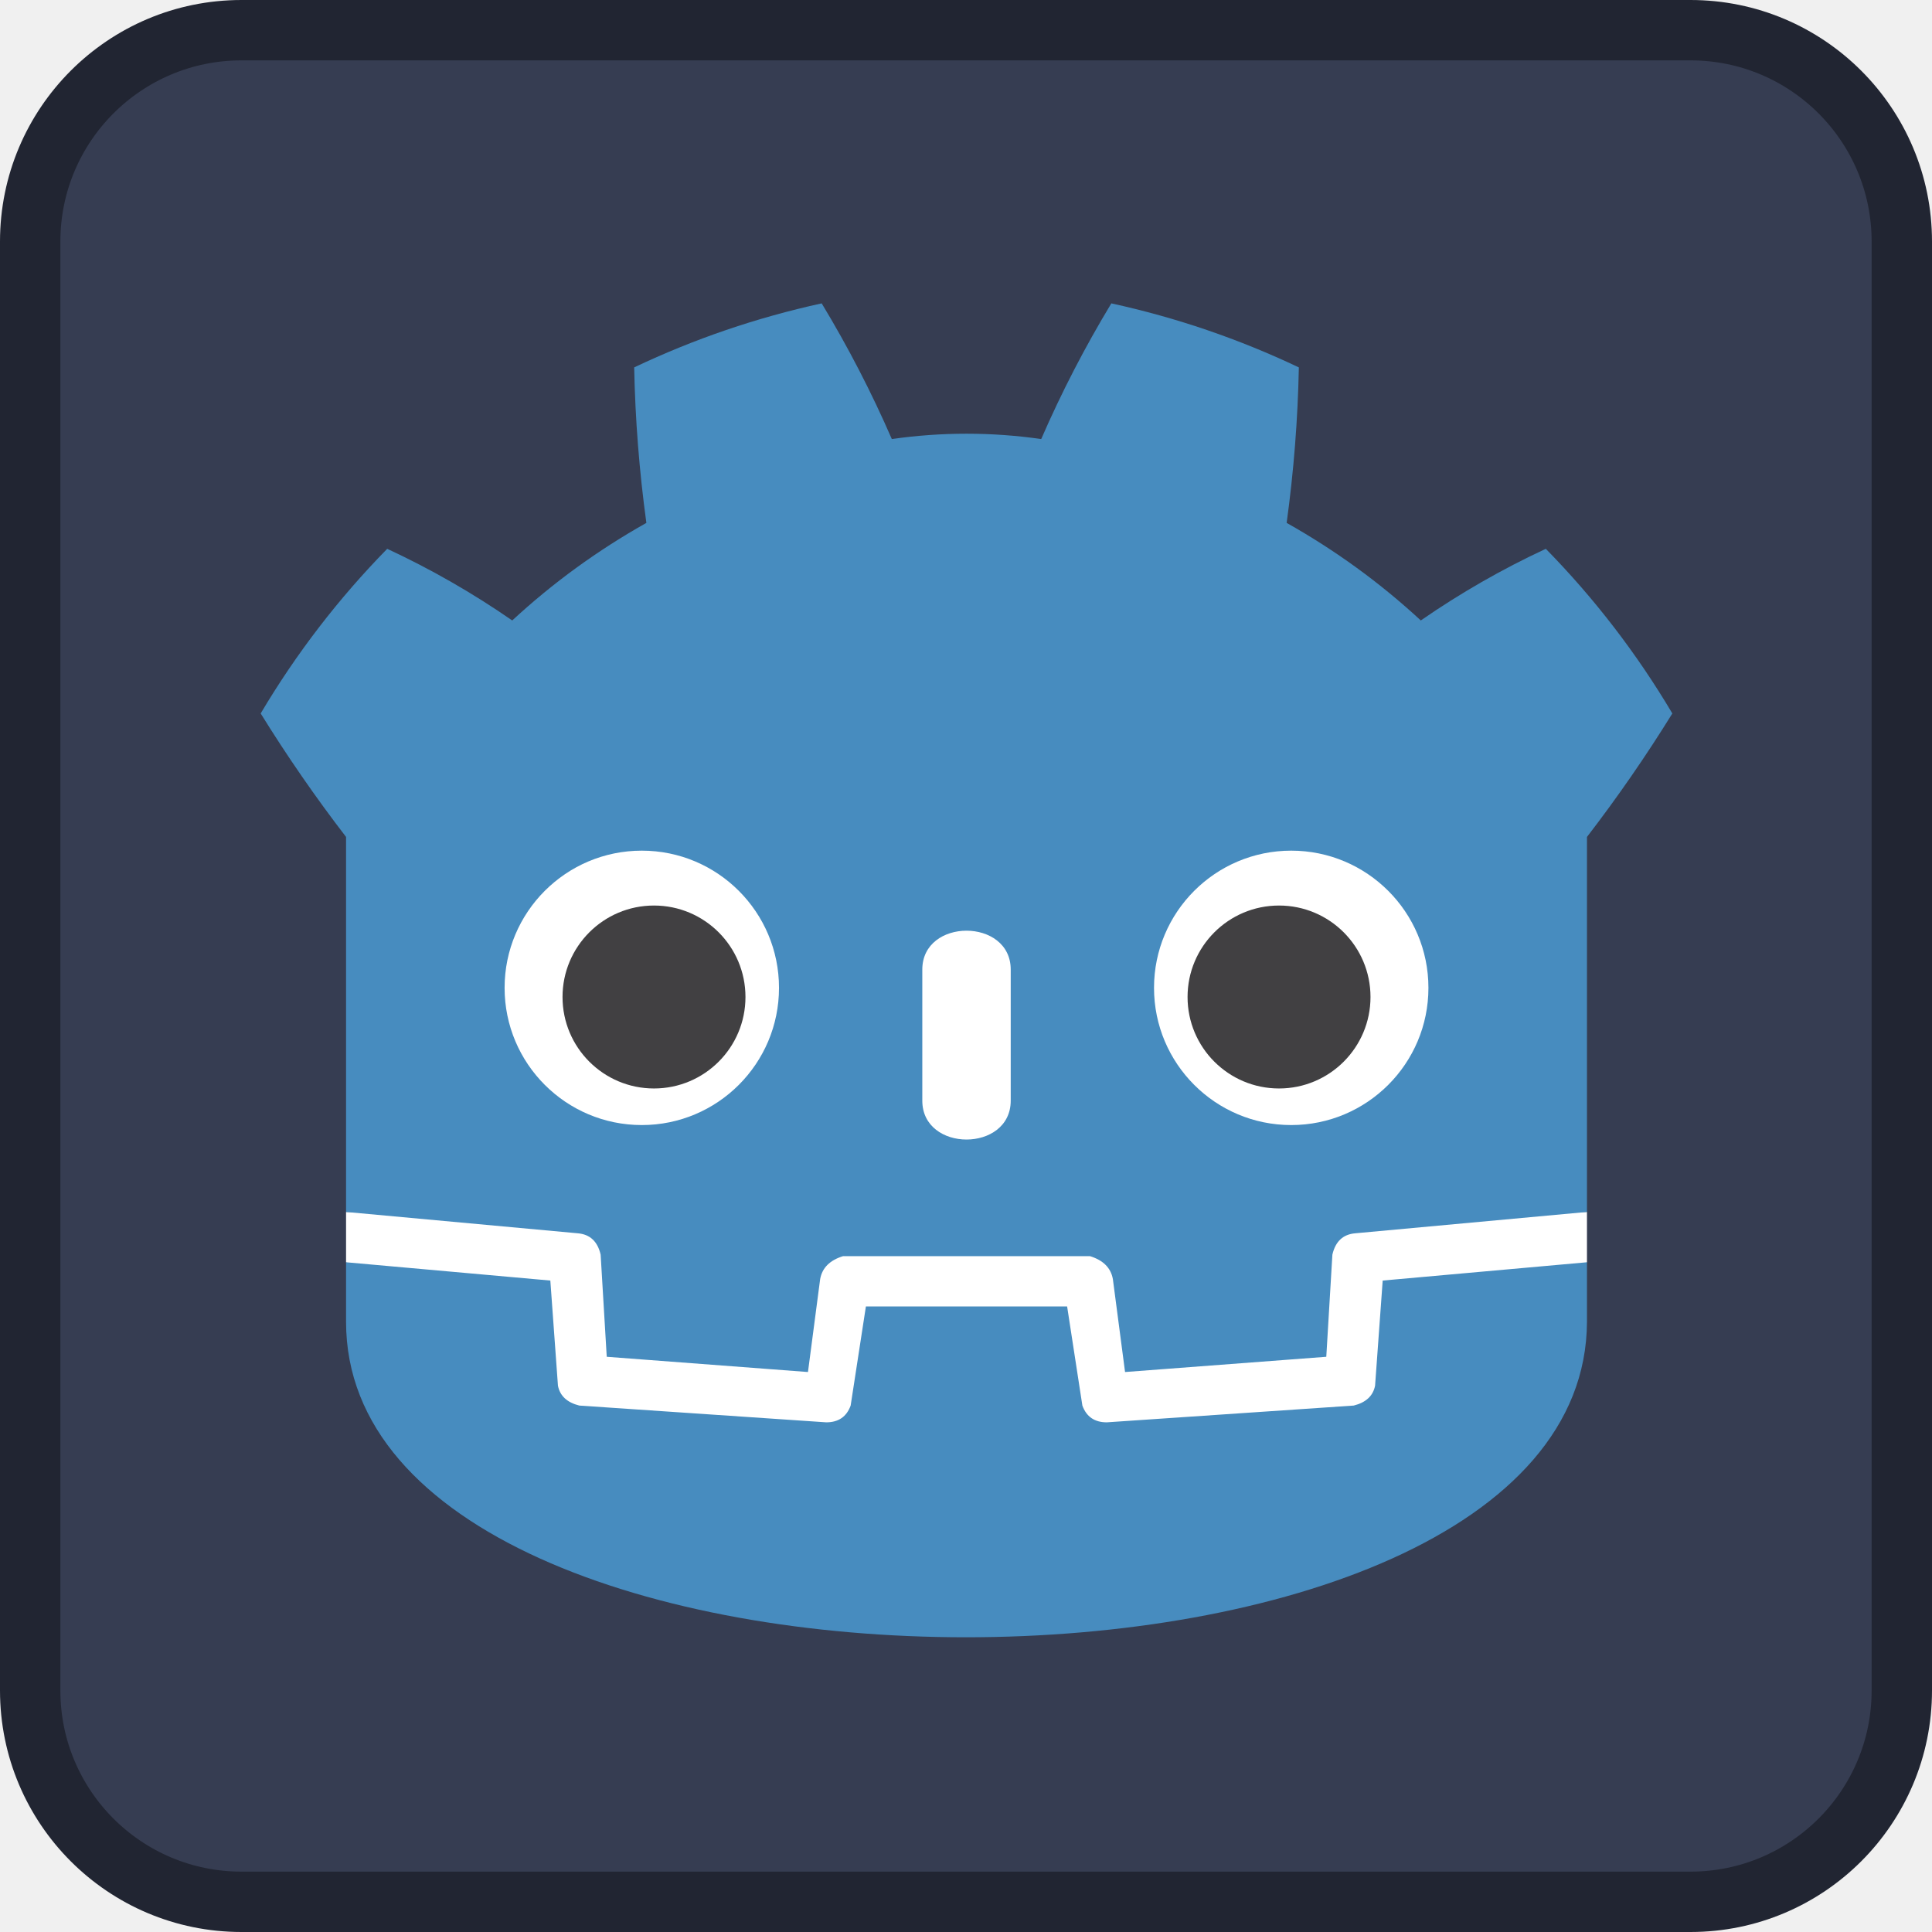
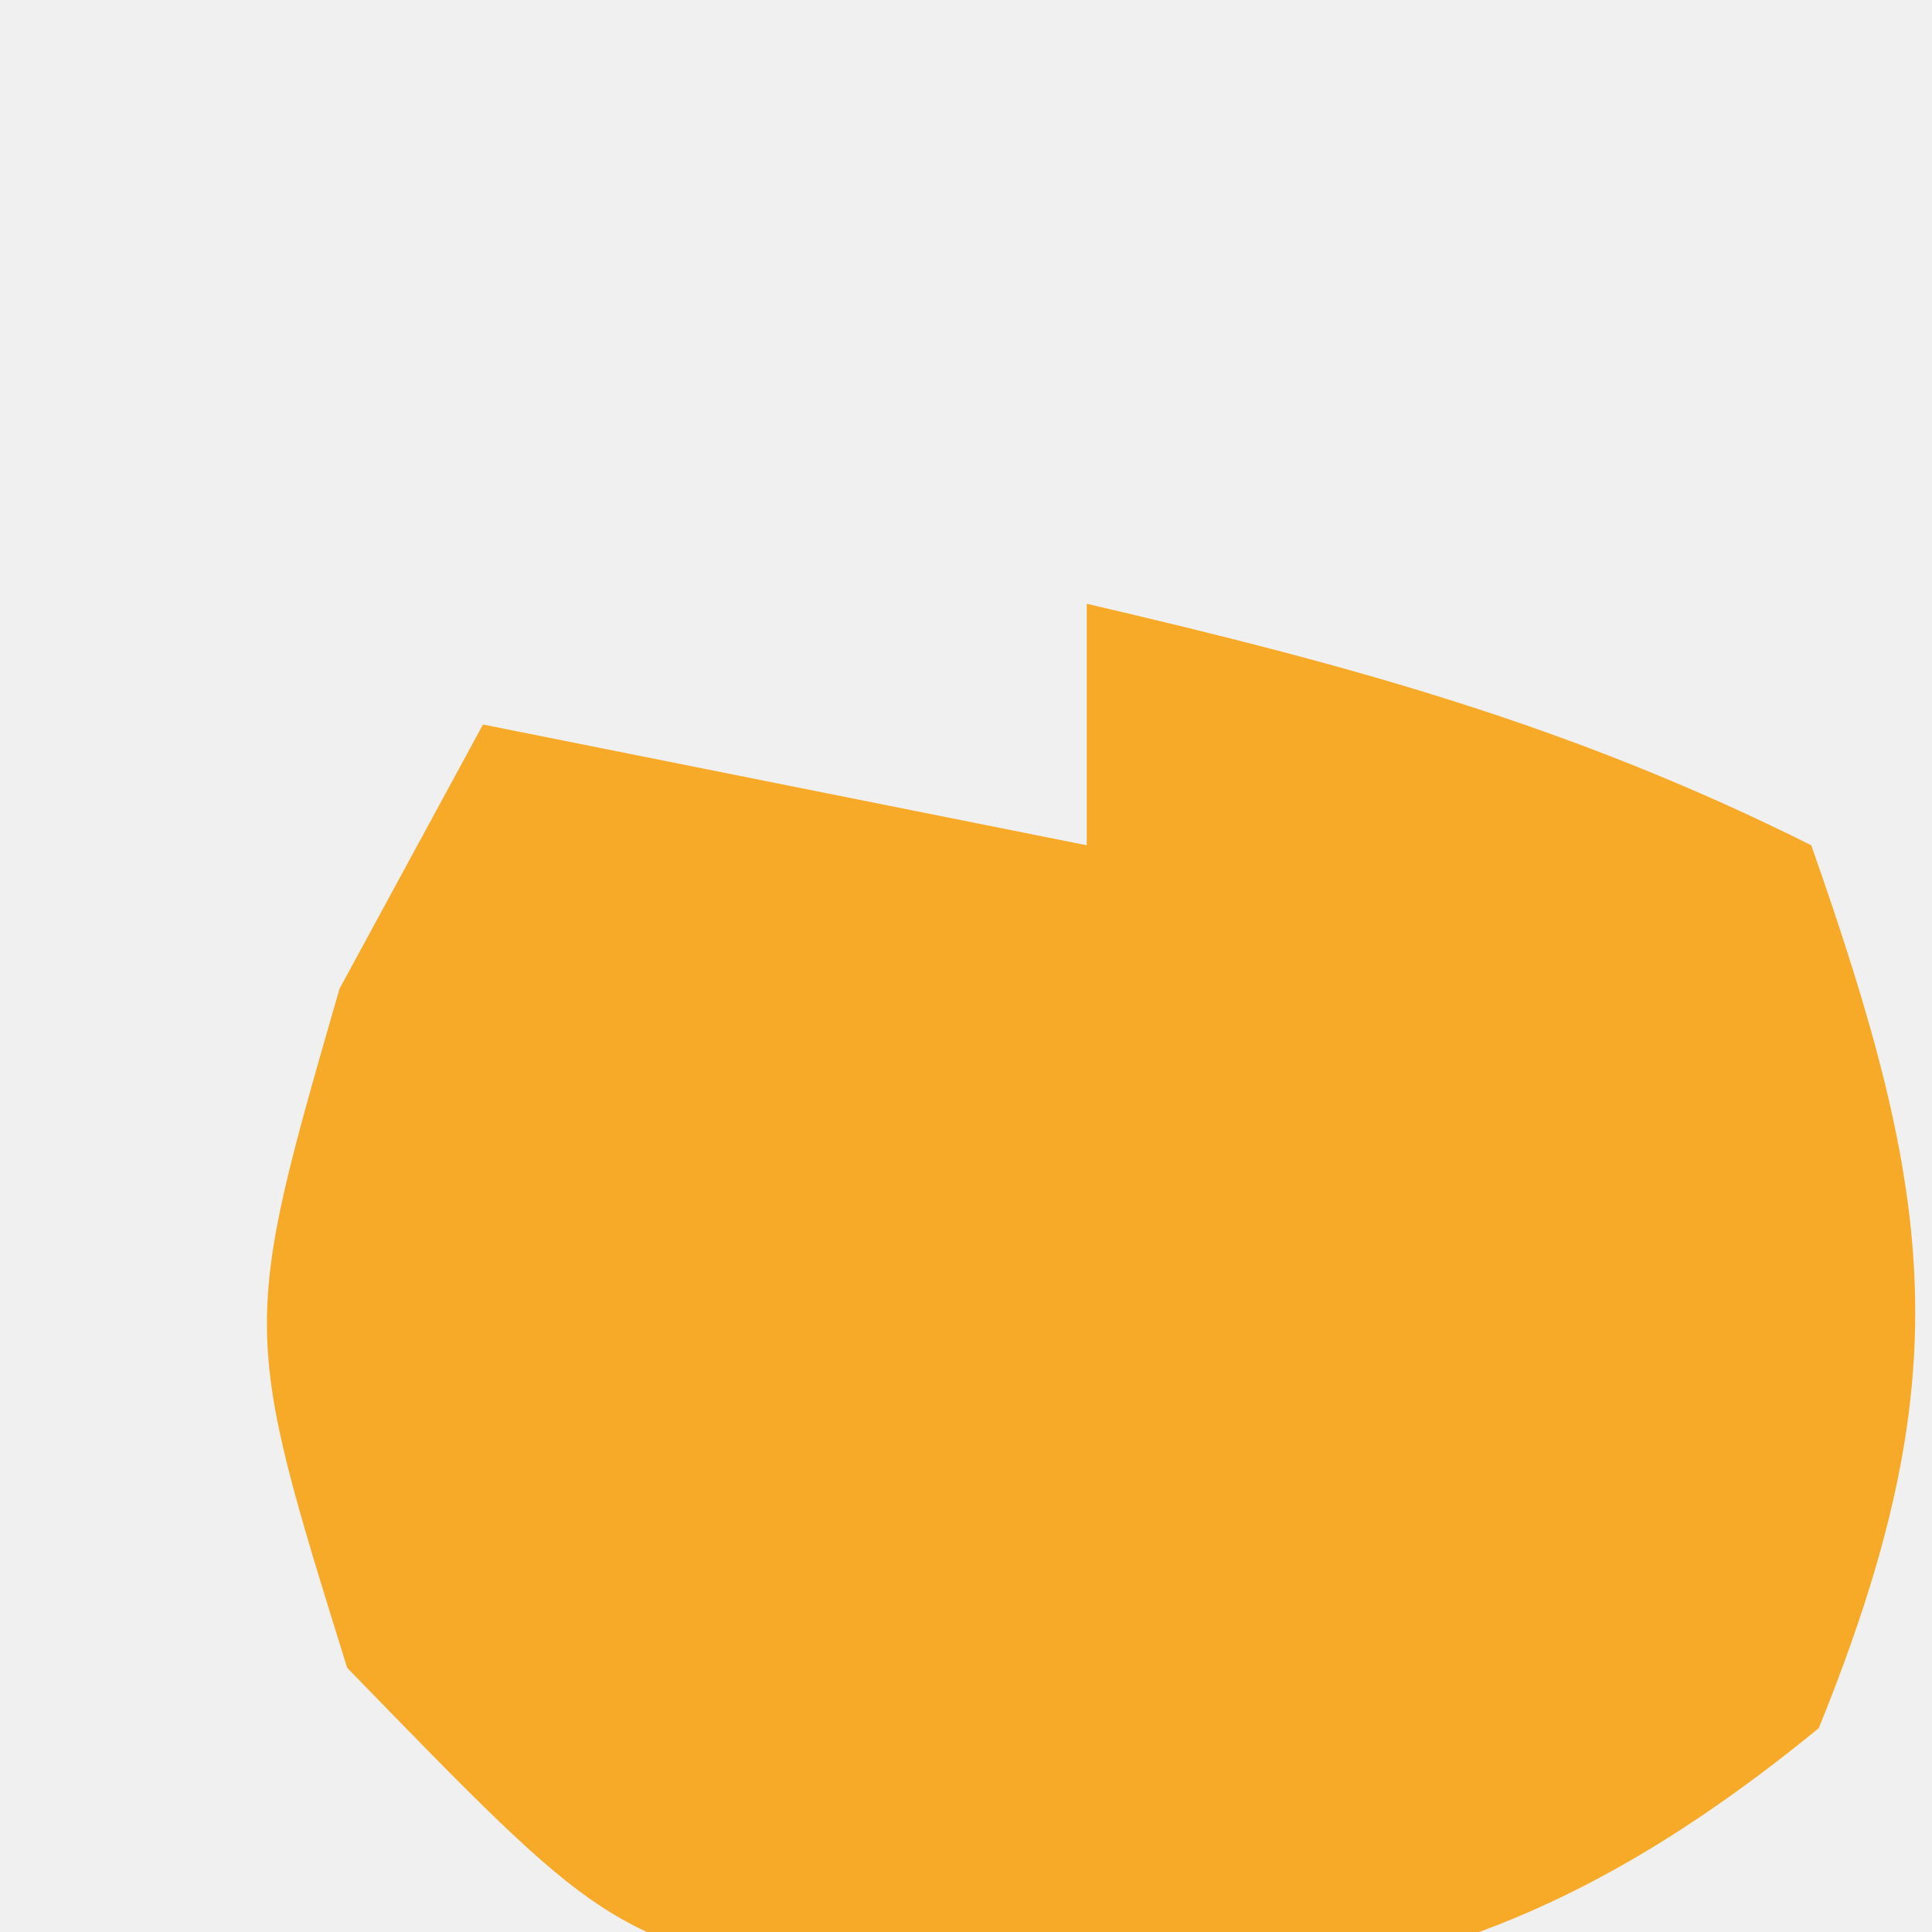
- <svg xmlns="http://www.w3.org/2000/svg" width="128" height="128">
-   <rect width="124" height="124" x="2" y="2" fill="#363d52" stroke="#212532" stroke-width="4" rx="14" />
-   <g fill="#fff" transform="translate(12.322 12.322)scale(.101)">
-     <path d="M105 673v33q407 354 814 0v-33z" />
-     <path fill="#478cbf" d="m105 673 152 14q12 1 15 14l4 67 132 10 8-61q2-11 15-15h162q13 4 15 15l8 61 132-10 4-67q3-13 15-14l152-14V427q30-39 56-81-35-59-83-108-43 20-82 47-40-37-88-64 7-51 8-102-59-28-123-42-26 43-46 89-49-7-98 0-20-46-46-89-64 14-123 42 1 51 8 102-48 27-88 64-39-27-82-47-48 49-83 108 26 42 56 81zm0 33v39c0 276 813 276 814 0v-39l-134 12-5 69q-2 10-14 13l-162 11q-12 0-16-11l-10-65H446l-10 65q-4 11-16 11l-162-11q-12-3-14-13l-5-69z" />
-     <path d="M483 600c0 34 58 34 58 0v-86c0-34-58-34-58 0z" />
-     <circle cx="725" cy="526" r="90" />
-     <circle cx="299" cy="526" r="90" />
-   </g>
-   <g fill="#414042" transform="translate(12.322 12.322)scale(.101)">
-     <circle cx="307" cy="532" r="60" />
-     <circle cx="717" cy="532" r="60" />
-   </g>
+ <svg xmlns="http://www.w3.org/2000/svg" version="1.1" width="16" height="16">
+   <path d="M0 0 C2.169 0.506 4 1 6 2 C7.029 4.927 7.238 6.413 6.062 9.312 C3.321 11.556 1.359 11.633 -2.117 11.453 C-4 11 -4 11 -6.125 8.812 C-7 6 -7 6 -6.188 3.188 C-5.796 2.466 -5.404 1.744 -5 1 C-3.35 1.33 -1.7 1.66 0 2 C0 1.34 0 0.68 0 0 Z " fill="#F7A928" transform="translate(9,5)" />
+   <path d="" fill="#FF0000" transform="translate(0,0)" />
+   <path d="" fill="#FF0000" transform="translate(0,0)" />
+   <path d="" fill="#FF0000" transform="translate(0,0)" />
+   <path d="" fill="#FF0000" transform="translate(0,0)" />
+   <path d="" fill="#FF0000" transform="translate(0,0)" />
</svg>
